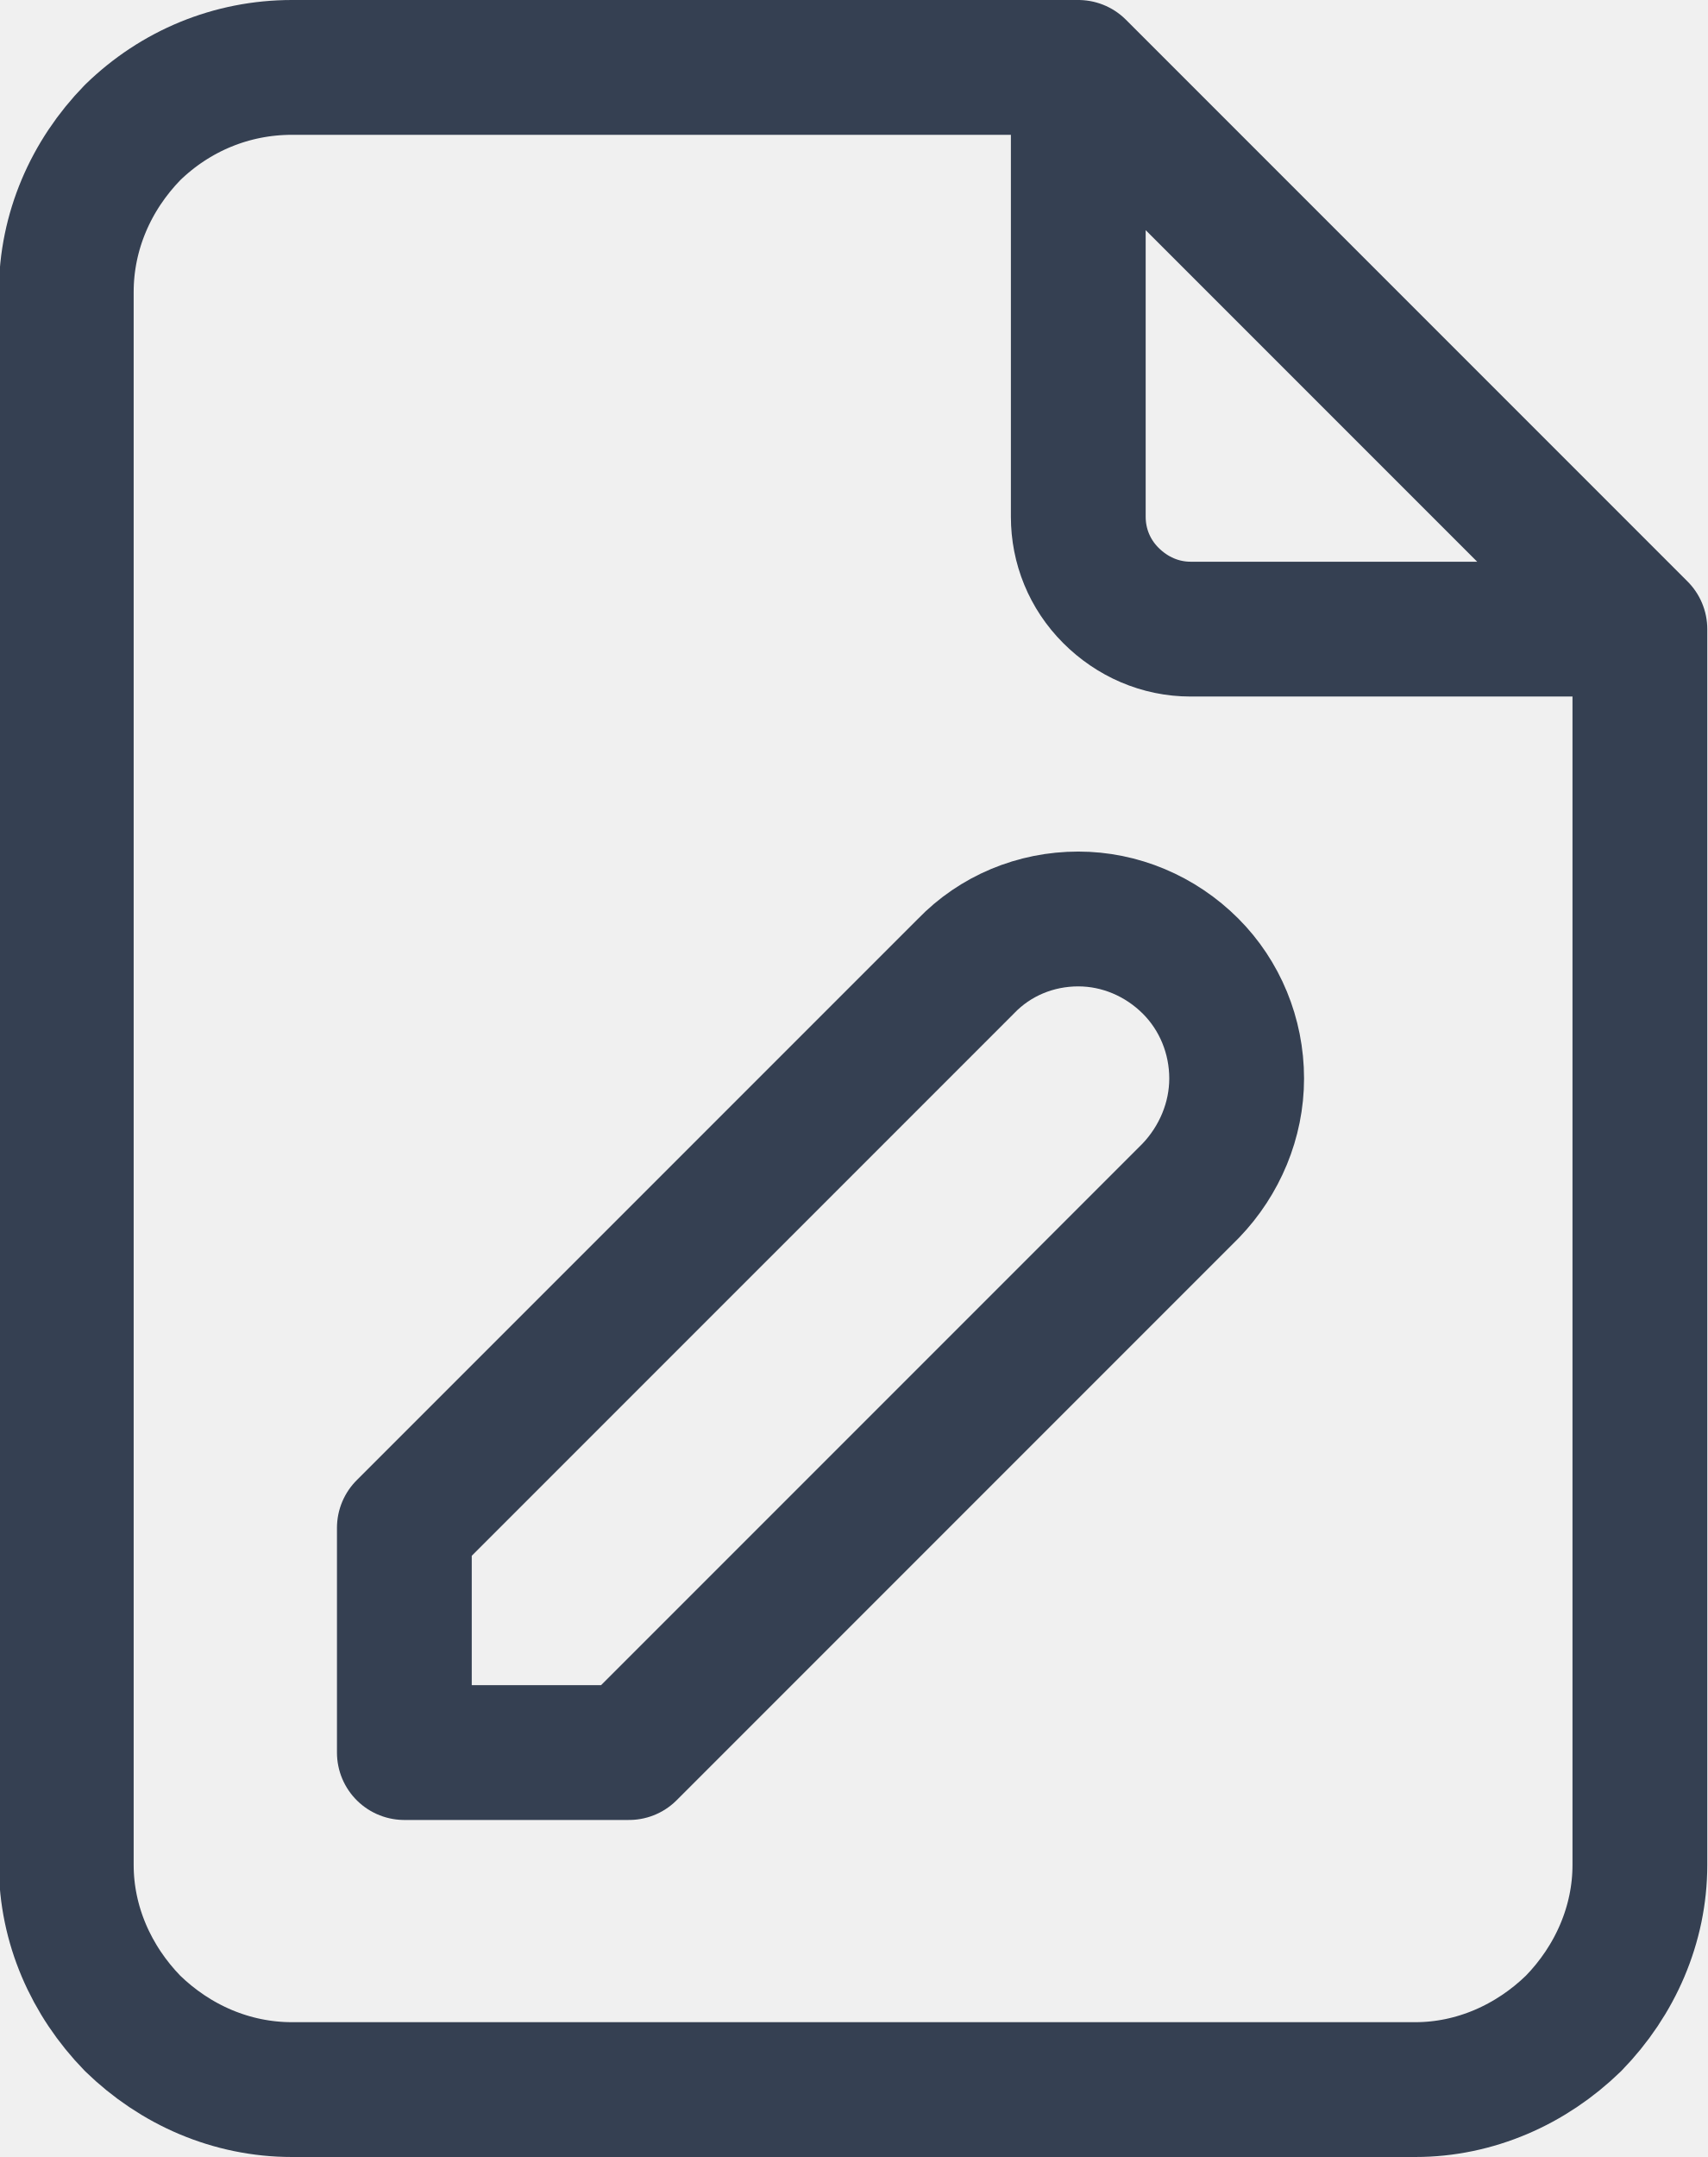
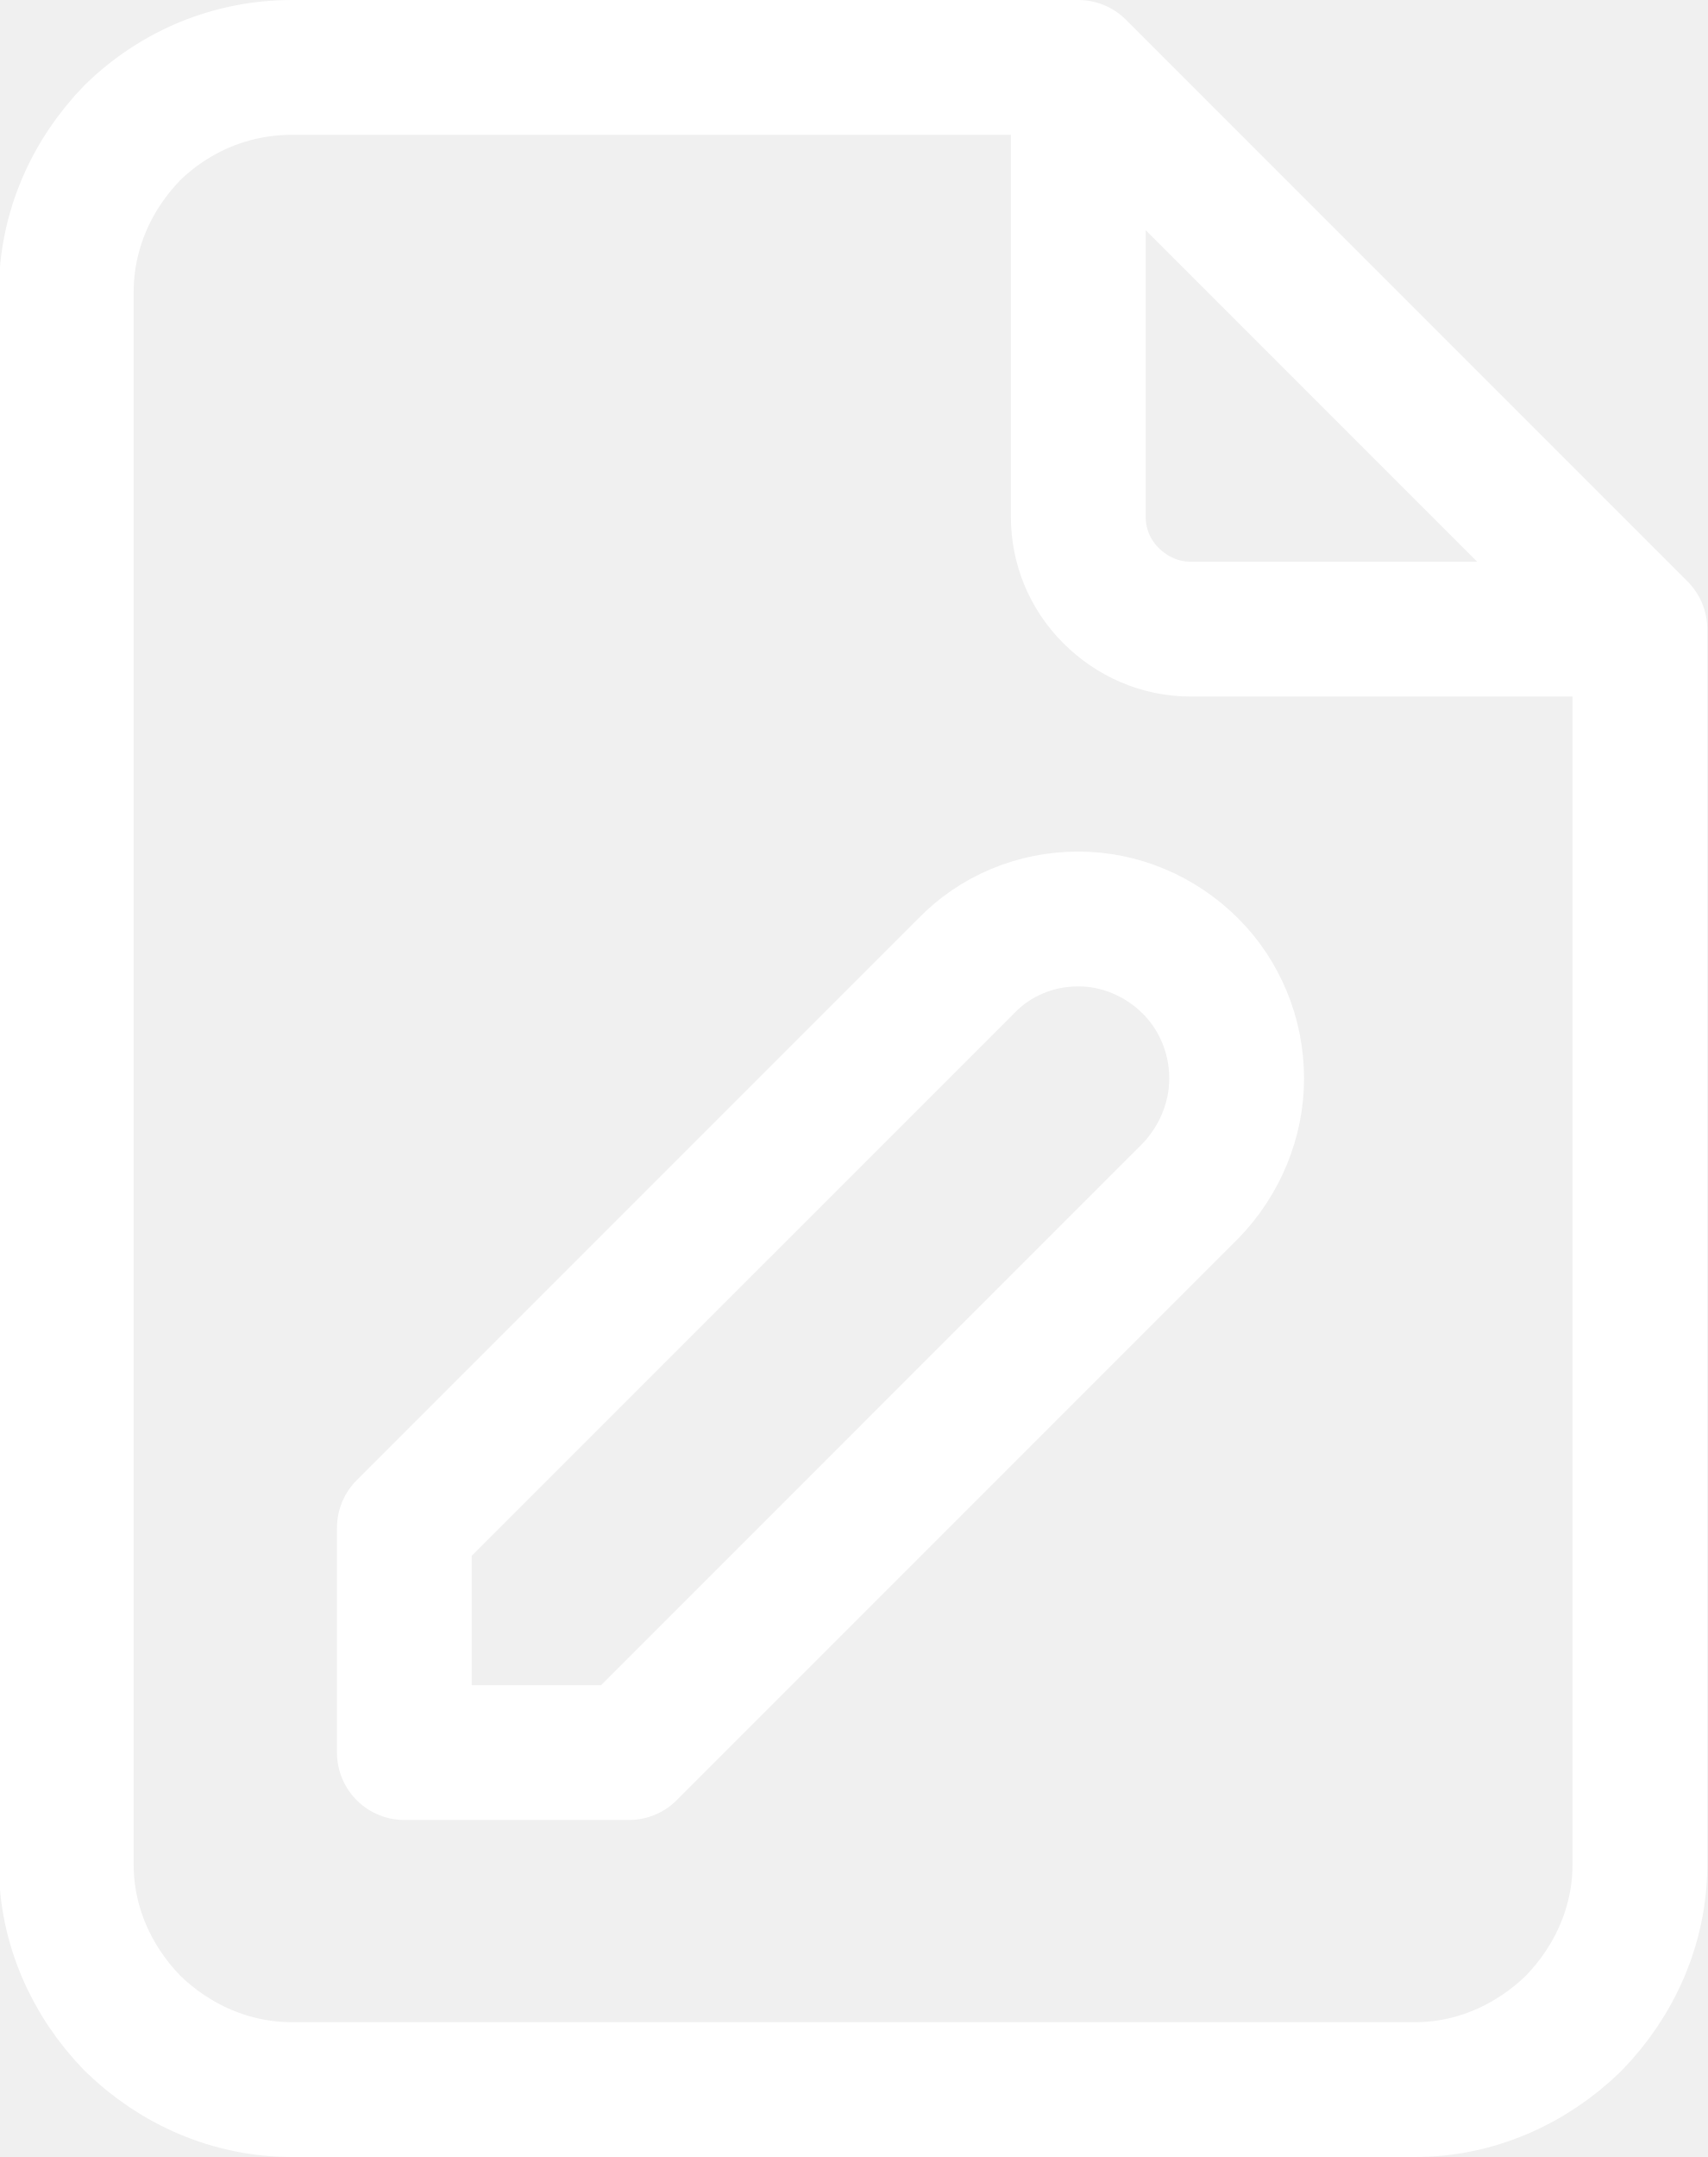
<svg xmlns="http://www.w3.org/2000/svg" width="15.2" height="19.2" viewBox="0 0 15.2 19.2" fill="none">
  <defs />
-   <path id="Vector" d="M9.6 0.6L9.6 4.6C9.6 4.86 9.7 5.11 9.89 5.3C10.08 5.49 10.33 5.6 10.6 5.6L14.6 5.6M2.6 18.6C2.06 18.6 1.56 18.38 1.18 18.01C0.81 17.63 0.59 17.13 0.59 16.6L0.59 2.6C0.59 2.06 0.81 1.56 1.18 1.18C1.56 0.81 2.06 0.6 2.6 0.6L9.6 0.6L14.6 5.6L14.6 16.6C14.6 17.13 14.38 17.63 14.01 18.01C13.63 18.38 13.13 18.6 12.6 18.6L2.6 18.6ZM10.6 10.6C10.86 10.33 11.01 9.97 11.01 9.6C11.01 9.22 10.86 8.86 10.6 8.6C10.33 8.33 9.97 8.18 9.6 8.18C9.22 8.18 8.86 8.33 8.6 8.6L3.6 13.6L3.6 15.6L5.6 15.6L10.6 10.6Z" stroke="#354052" stroke-opacity="1" stroke-width="1.2" stroke-linejoin="round" />
+   <path id="Vector" d="M9.6 0.6L9.6 4.6C9.6 4.86 9.7 5.11 9.89 5.3C10.08 5.49 10.33 5.6 10.6 5.6L14.6 5.6M2.6 18.6C2.06 18.6 1.56 18.38 1.18 18.01C0.81 17.63 0.59 17.13 0.59 16.6L0.59 2.6C0.59 2.06 0.81 1.56 1.18 1.18C1.56 0.81 2.06 0.6 2.6 0.6L9.6 0.6L14.6 5.6L14.6 16.6C14.6 17.13 14.38 17.63 14.01 18.01C13.63 18.38 13.13 18.6 12.6 18.6L2.6 18.6ZM10.6 10.6C10.86 10.33 11.01 9.97 11.01 9.6C11.01 9.22 10.86 8.86 10.6 8.6C10.33 8.33 9.97 8.18 9.6 8.18C9.22 8.18 8.86 8.33 8.6 8.6L3.6 13.6L3.6 15.6L5.6 15.6L10.6 10.6Z" stroke="#fff" stroke-opacity="1" stroke-width="1.2" stroke-linejoin="round" />
</svg>
